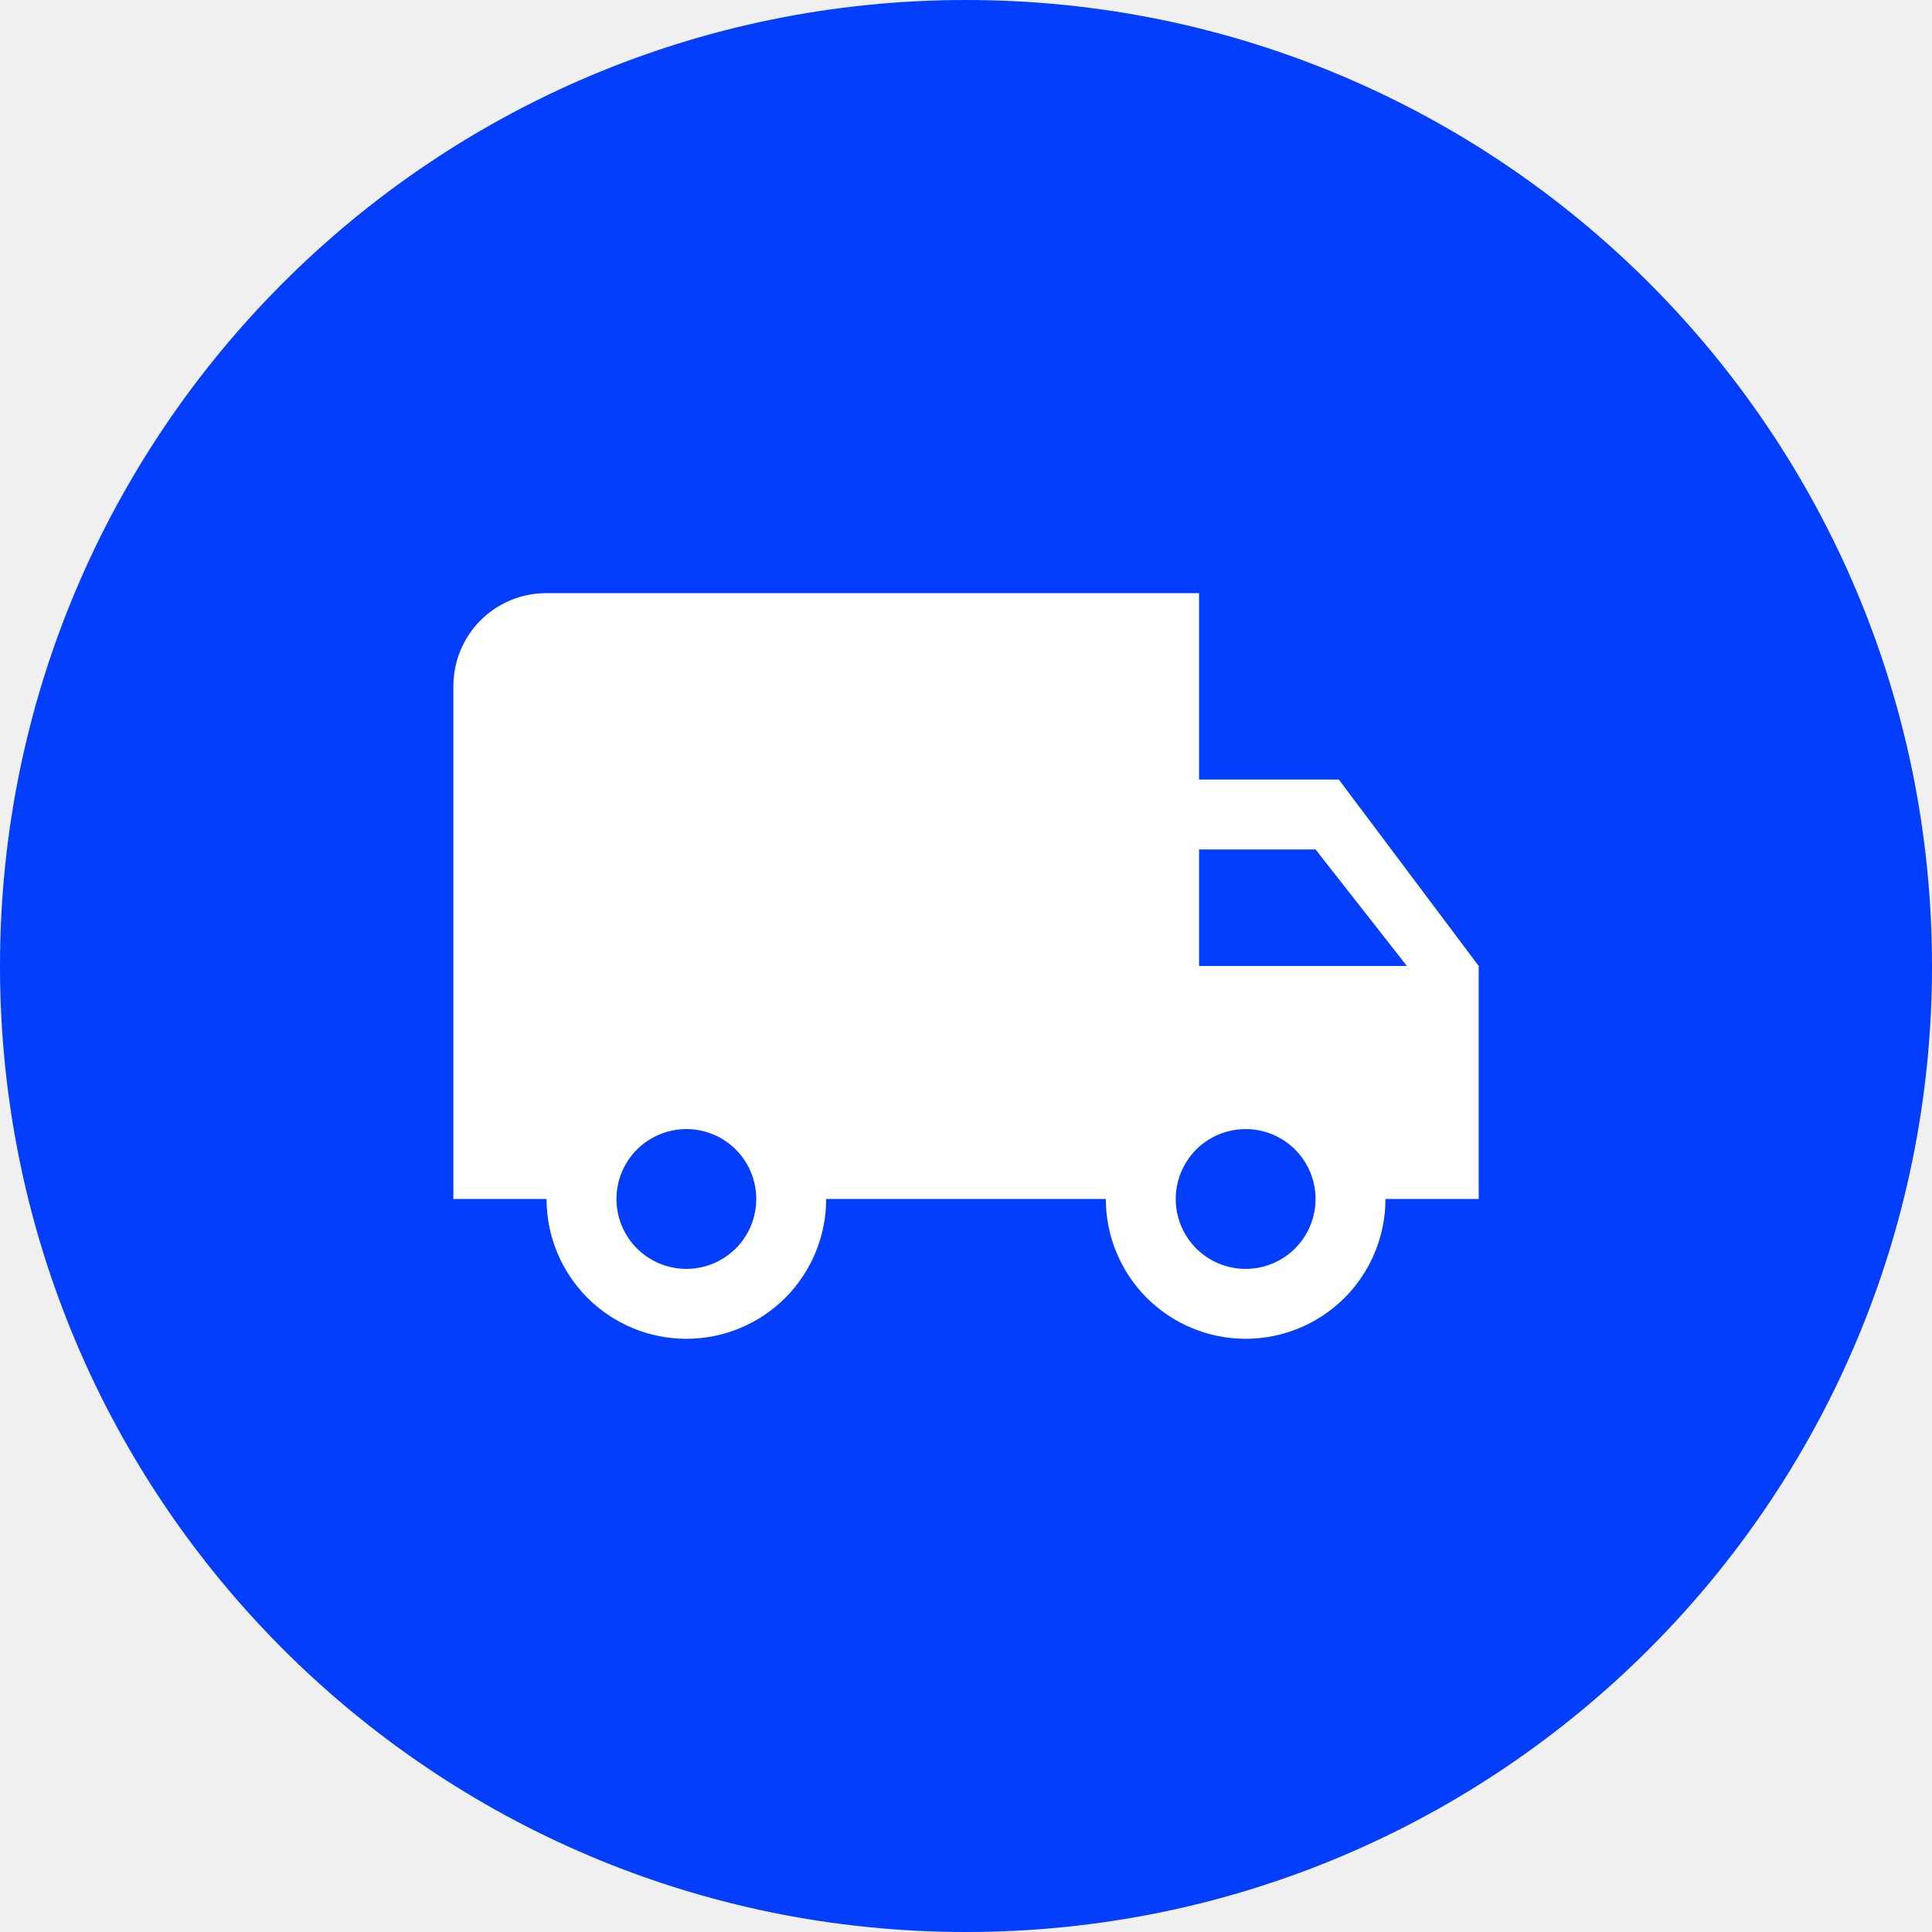
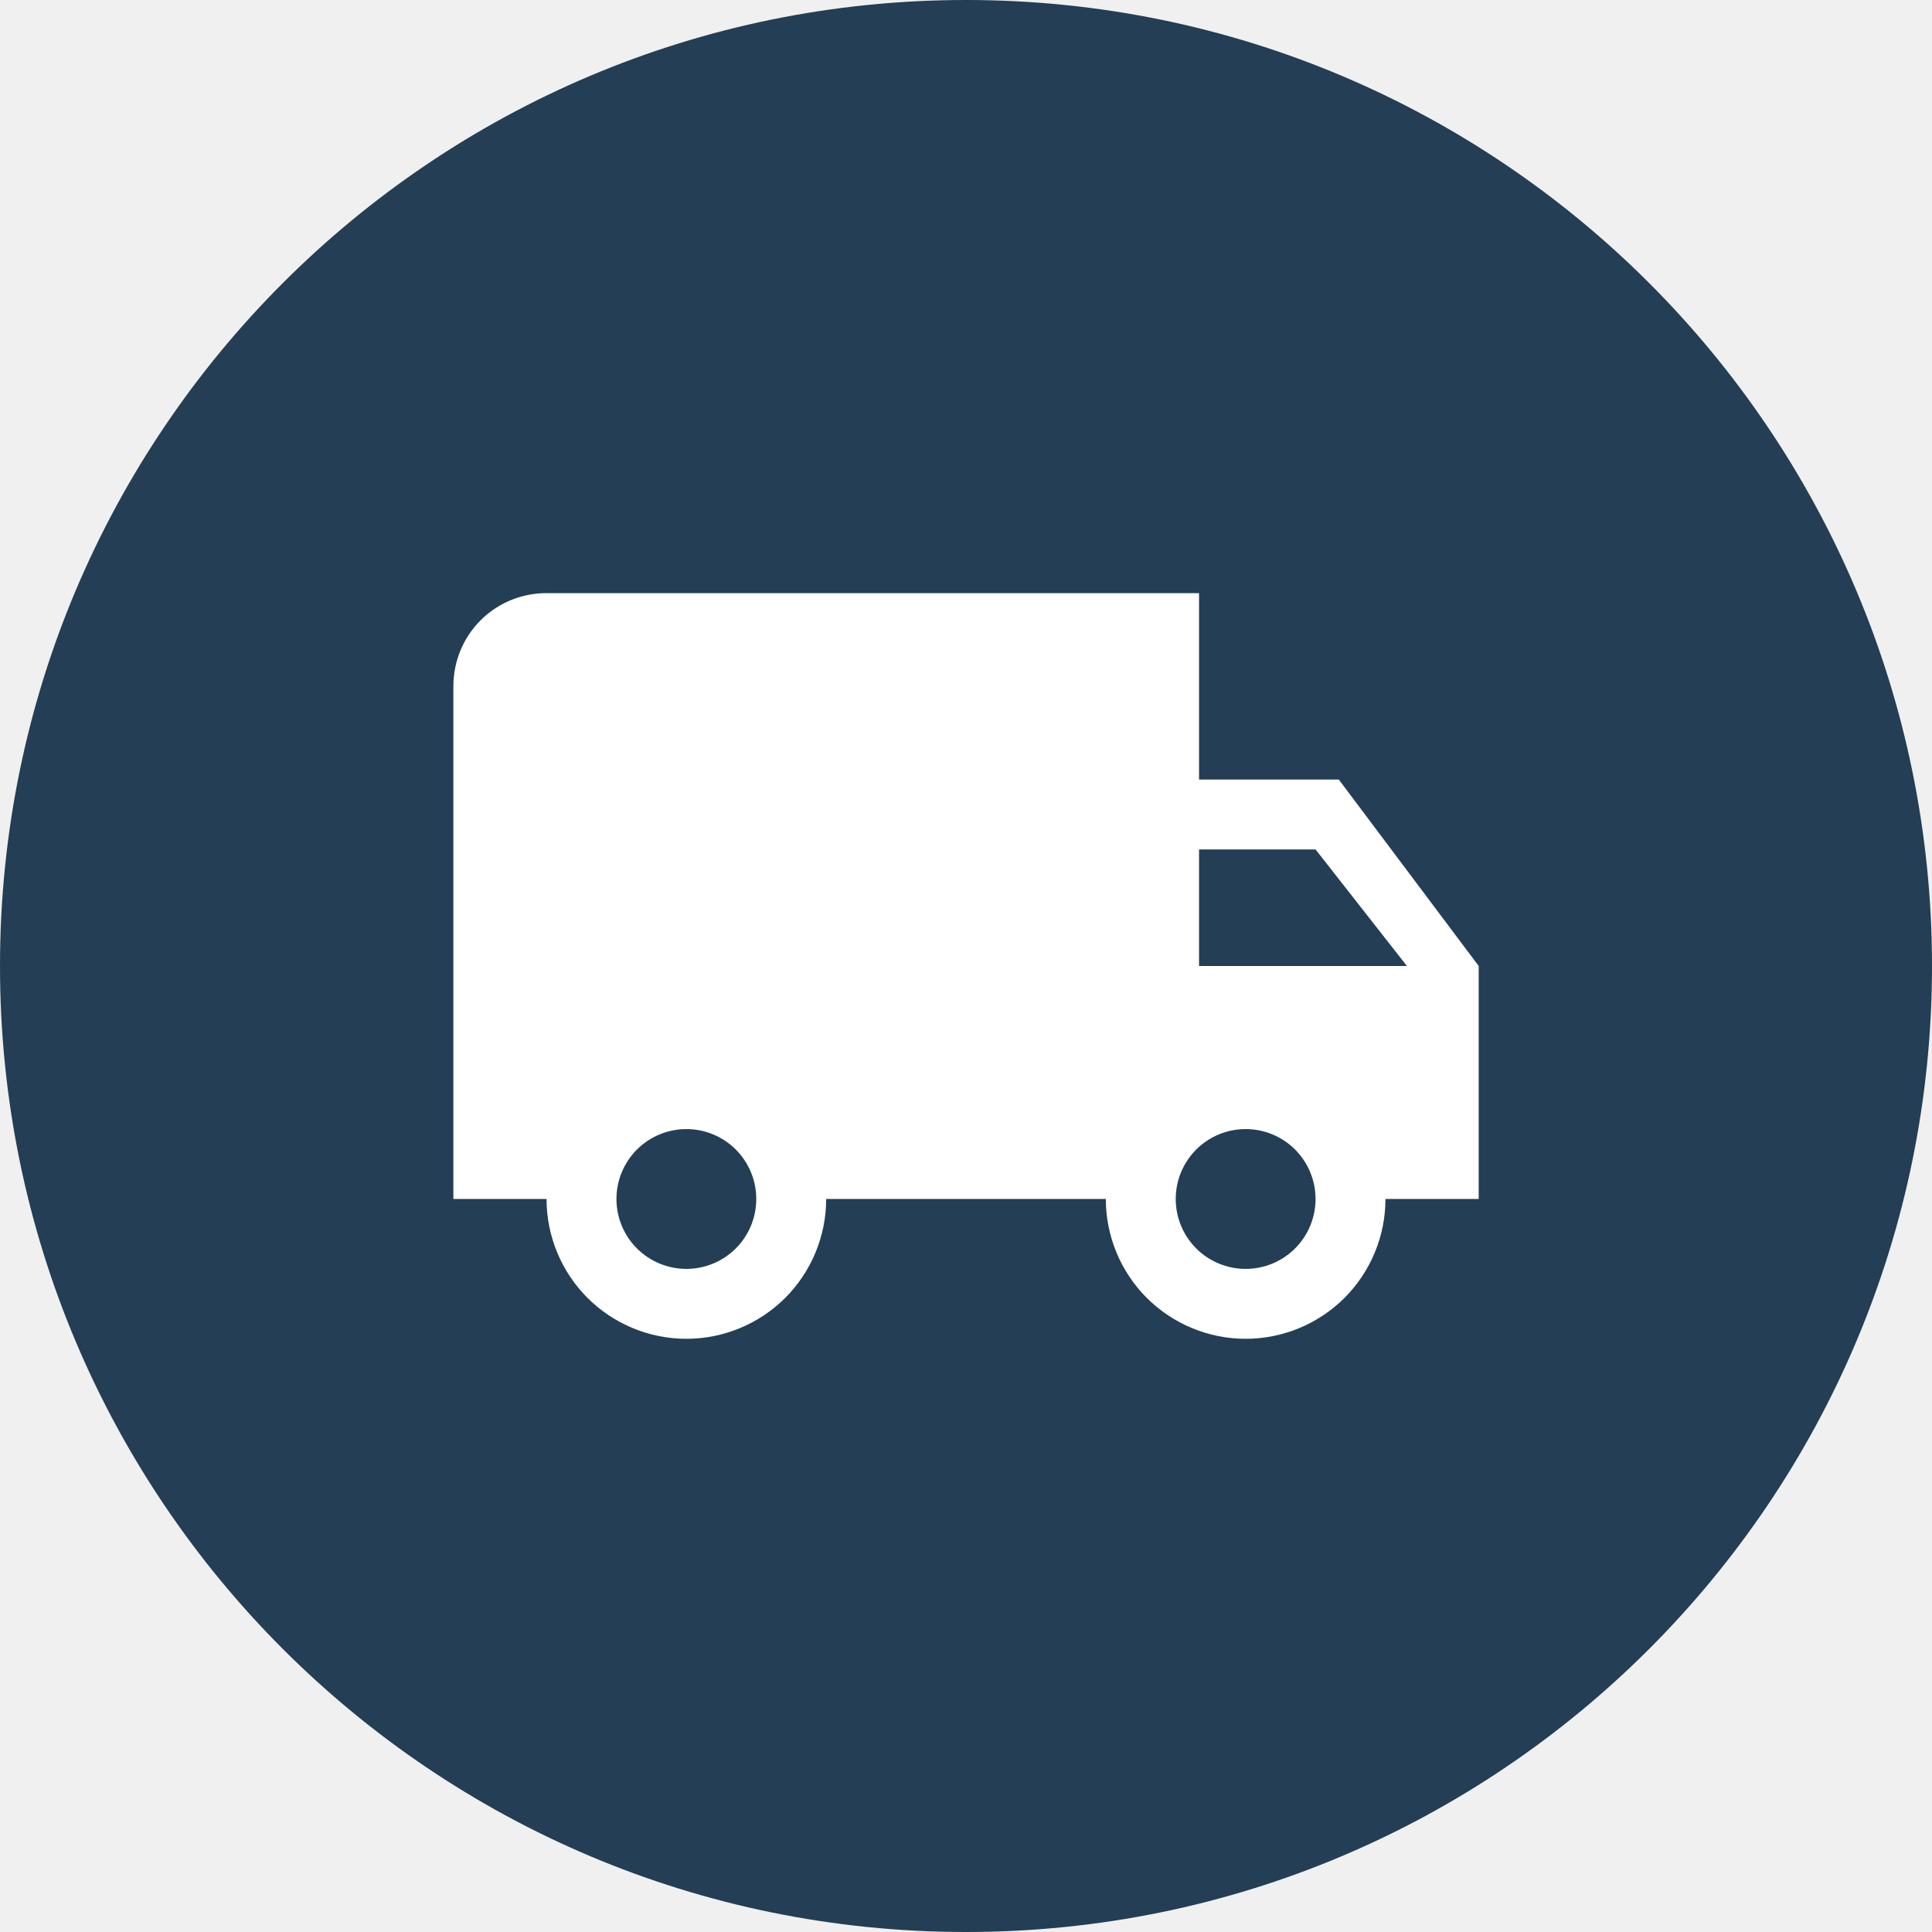
<svg xmlns="http://www.w3.org/2000/svg" width="27" height="27" viewBox="0 0 27 27" fill="none">
-   <circle cx="13.5" cy="13.5" r="13.5" fill="#033EFF" />
+   <circle cx="13.5" cy="13.5" r="13.5" fill="#233E55" />
  <path d="M17.408 17.733C17.149 17.733 16.9 17.63 16.717 17.447C16.534 17.264 16.431 17.015 16.431 16.756C16.431 16.497 16.534 16.249 16.717 16.065C16.9 15.882 17.149 15.779 17.408 15.779C17.667 15.779 17.916 15.882 18.099 16.065C18.282 16.249 18.385 16.497 18.385 16.756C18.385 17.015 18.282 17.264 18.099 17.447C17.916 17.63 17.667 17.733 17.408 17.733ZM18.385 11.871L19.662 13.5H16.757V11.871M9.592 17.733C9.333 17.733 9.085 17.63 8.901 17.447C8.718 17.264 8.615 17.015 8.615 16.756C8.615 16.497 8.718 16.249 8.901 16.065C9.085 15.882 9.333 15.779 9.592 15.779C9.851 15.779 10.1 15.882 10.283 16.065C10.466 16.249 10.569 16.497 10.569 16.756C10.569 17.015 10.466 17.264 10.283 17.447C10.1 17.63 9.851 17.733 9.592 17.733ZM18.71 10.894H16.757V8.289H7.638C6.915 8.289 6.336 8.869 6.336 9.592V16.756H7.638C7.638 17.274 7.844 17.771 8.21 18.138C8.577 18.504 9.074 18.71 9.592 18.71C10.11 18.71 10.607 18.504 10.974 18.138C11.34 17.771 11.546 17.274 11.546 16.756H15.454C15.454 17.274 15.66 17.771 16.026 18.138C16.393 18.504 16.89 18.71 17.408 18.71C17.926 18.71 18.423 18.504 18.79 18.138C19.156 17.771 19.362 17.274 19.362 16.756H20.665V13.5L18.71 10.894Z" fill="white" />
</svg>
